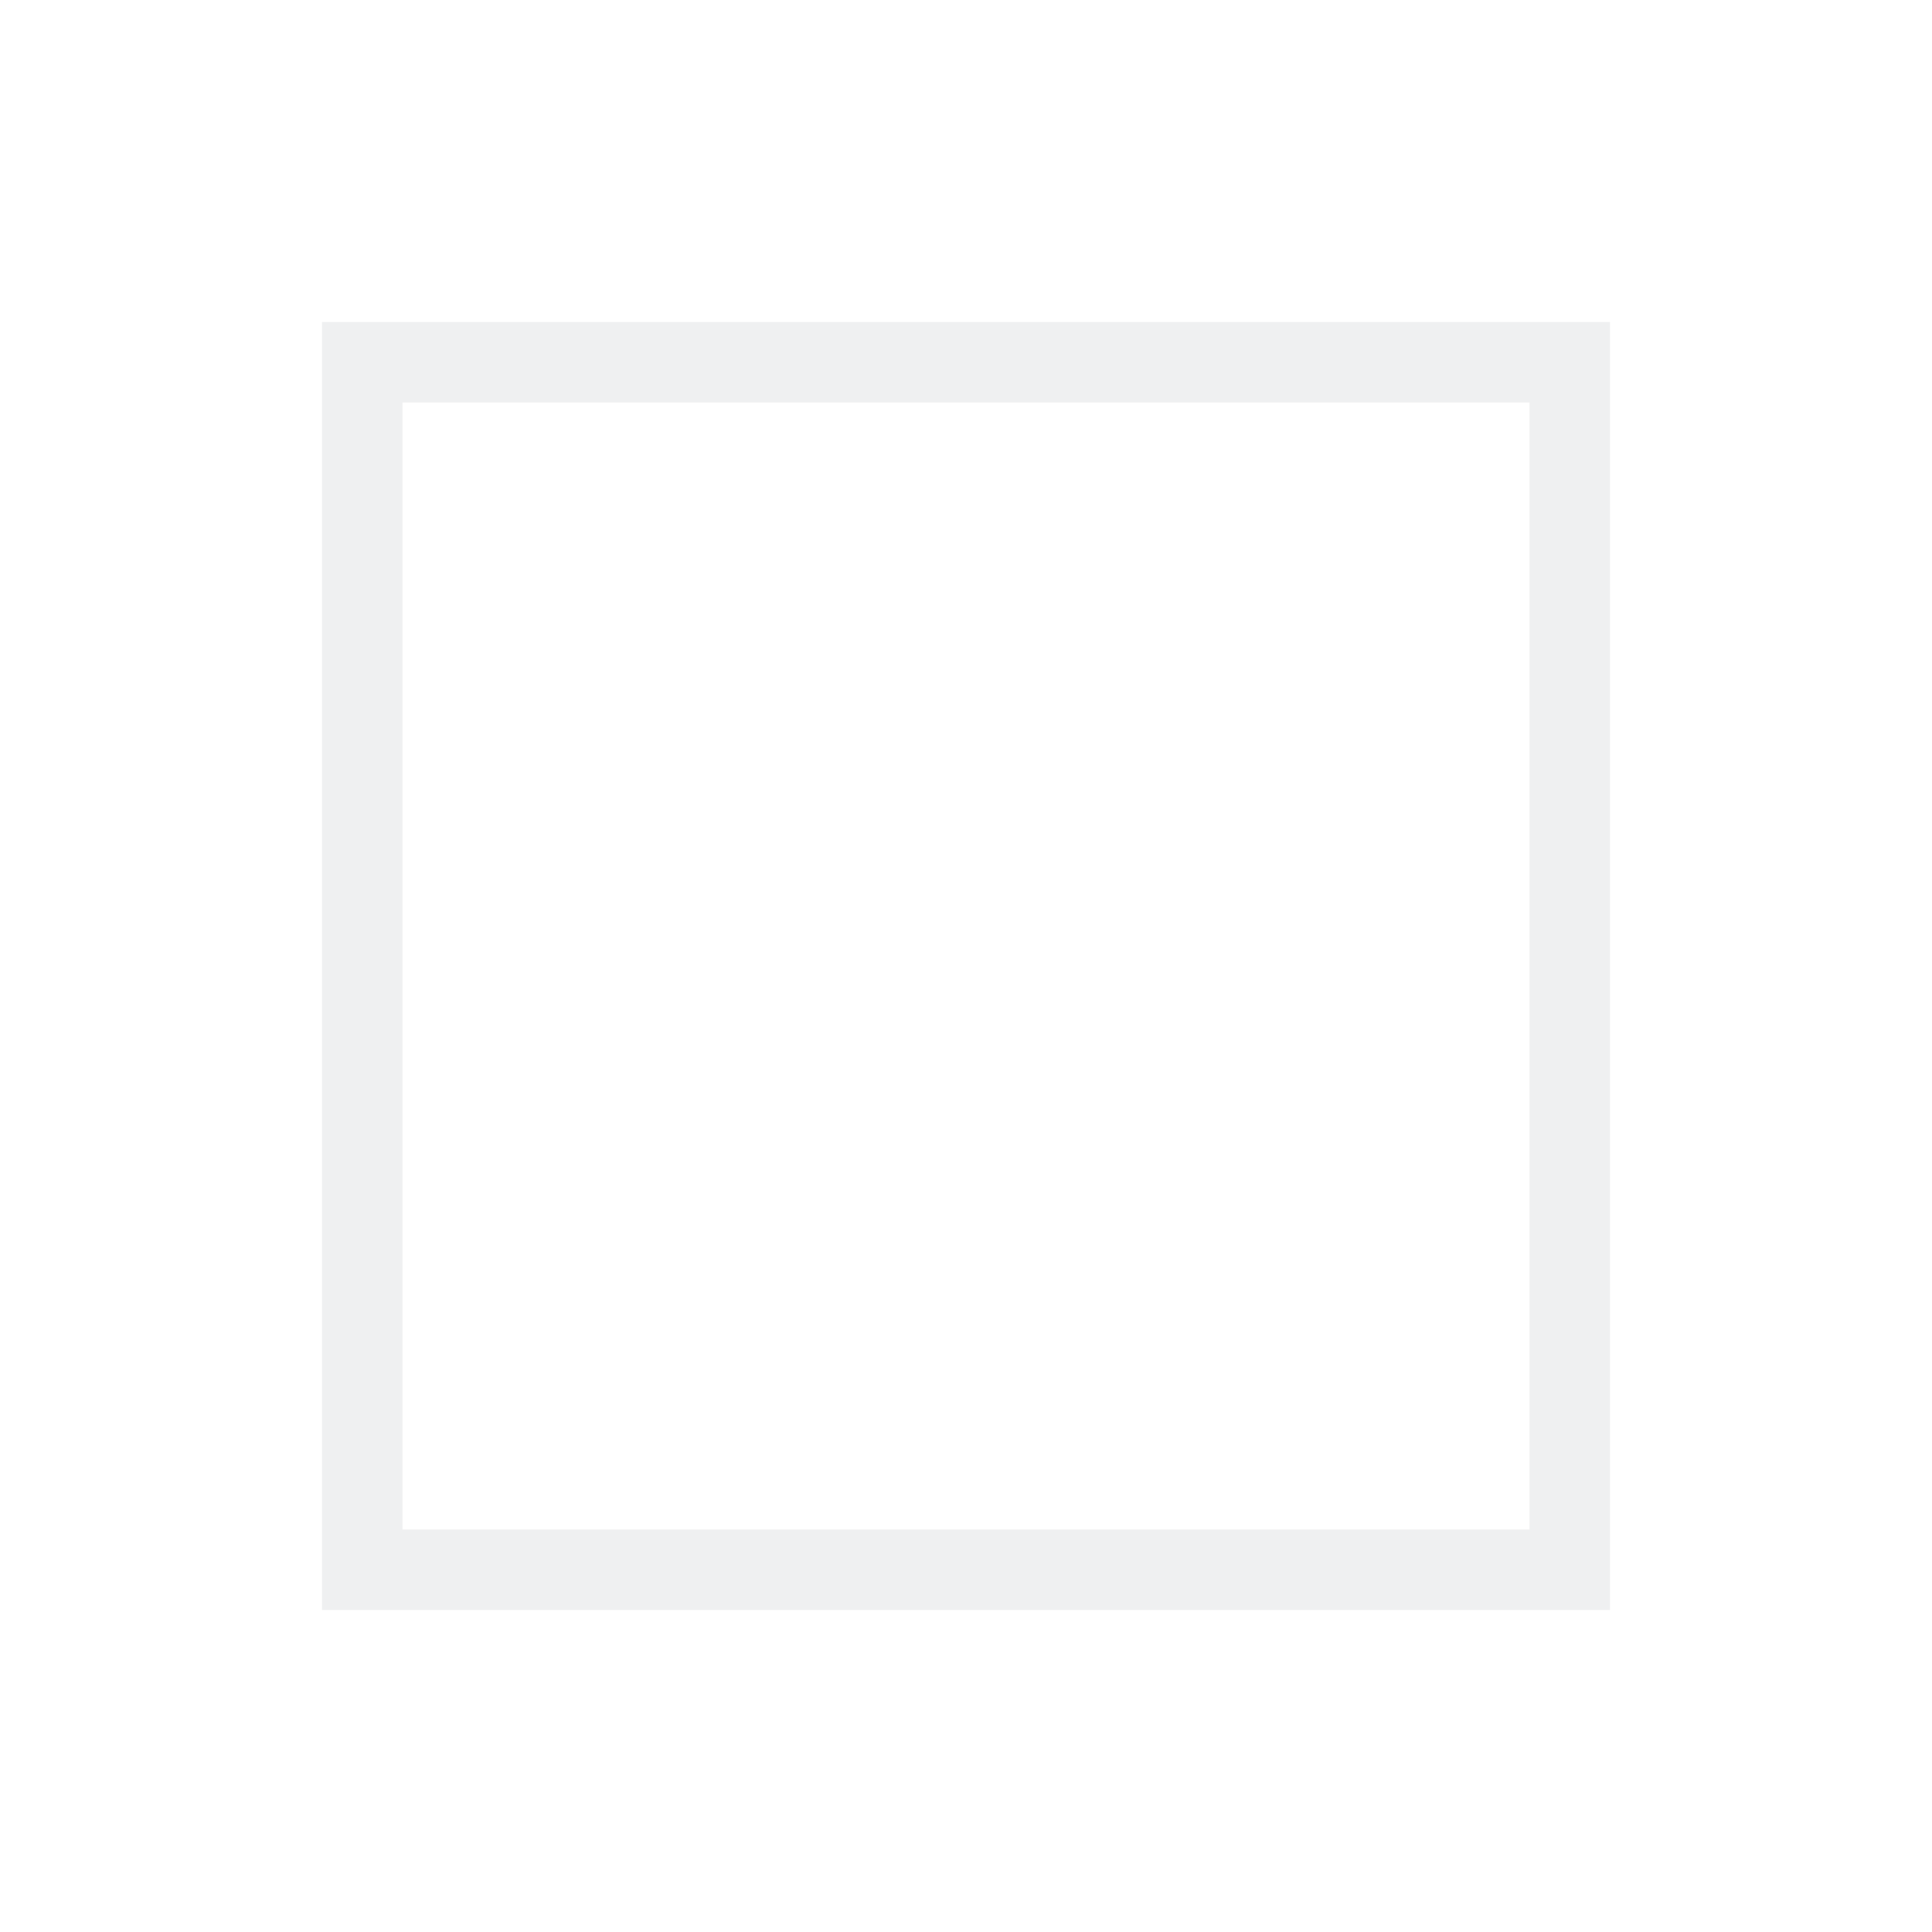
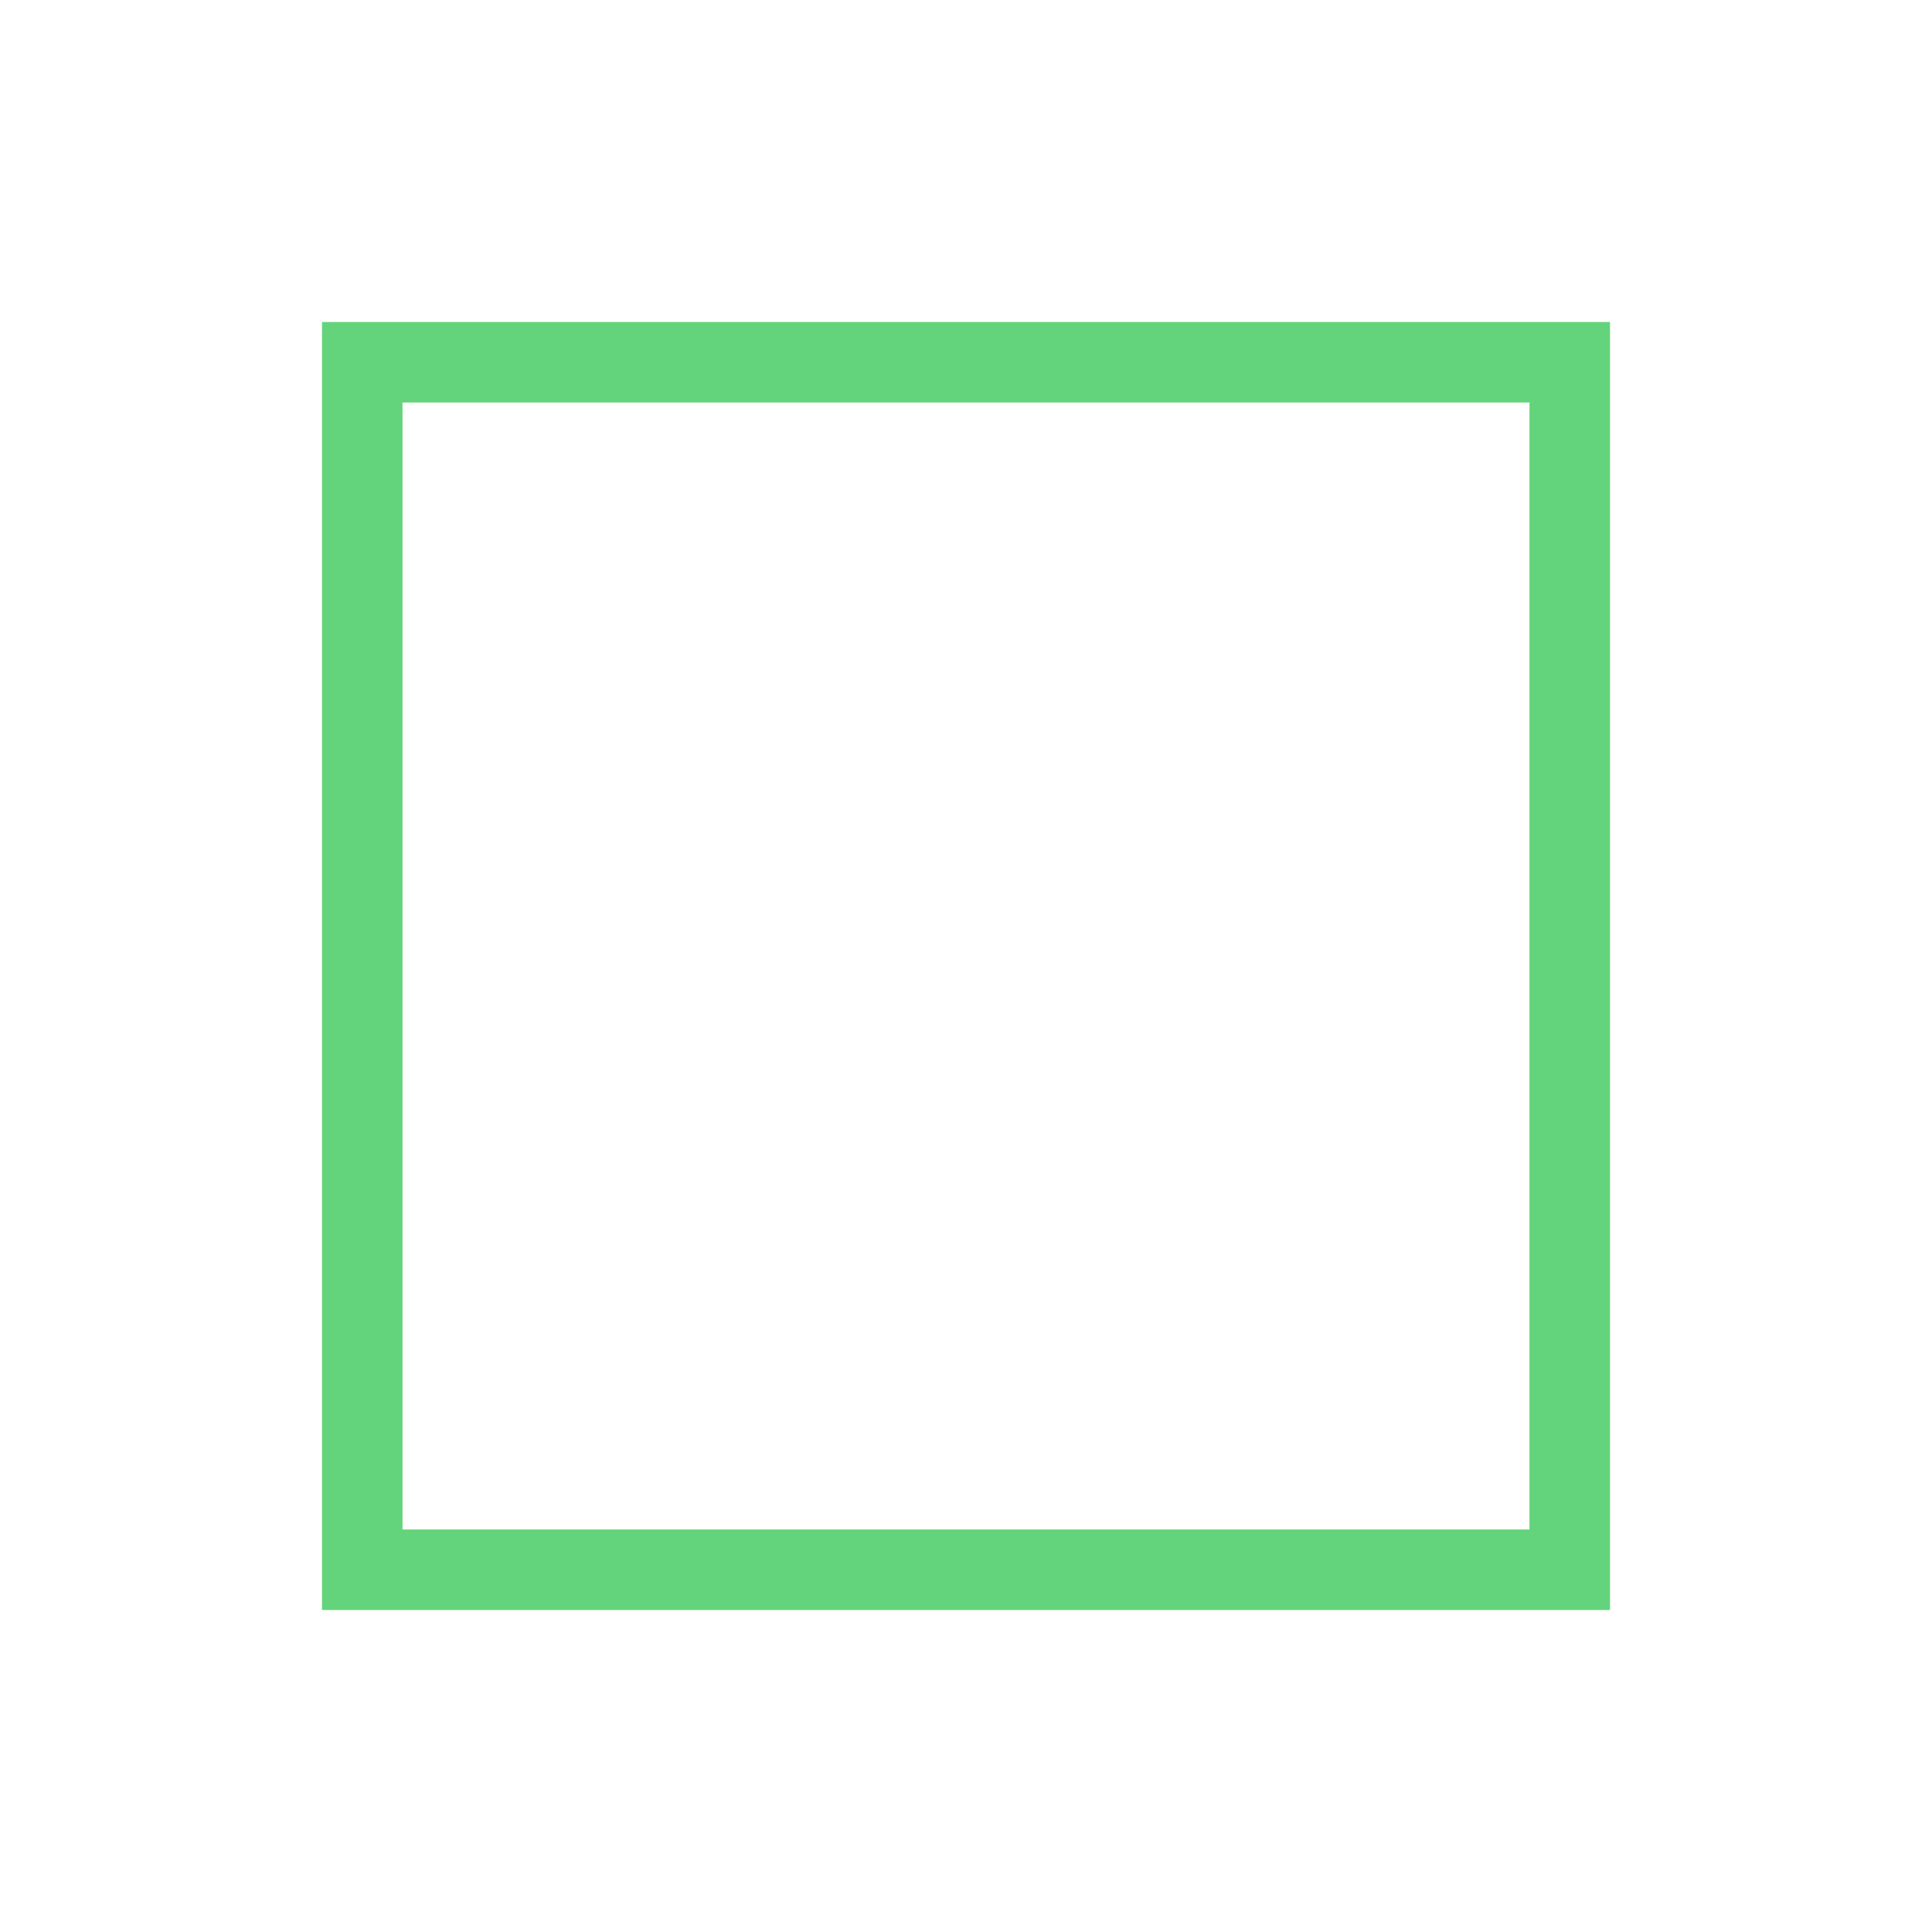
<svg xmlns="http://www.w3.org/2000/svg" viewBox="0 0 24 24">
  <defs id="defs3051">
    <style type="text/css" id="current-color-scheme">
      .ColorScheme-Text {
-         color:#eff0f1;
+         color:#63d47b;
      }
      </style>
  </defs>
  <path style="fill:currentColor;fill-opacity:1;stroke:none" d="M 4 4 L 4 20 L 20 20 L 20 4 L 4 4 z M 5 5 L 19 5 L 19 19 L 5 19 L 5 5 z " class="ColorScheme-Text" />
</svg>
